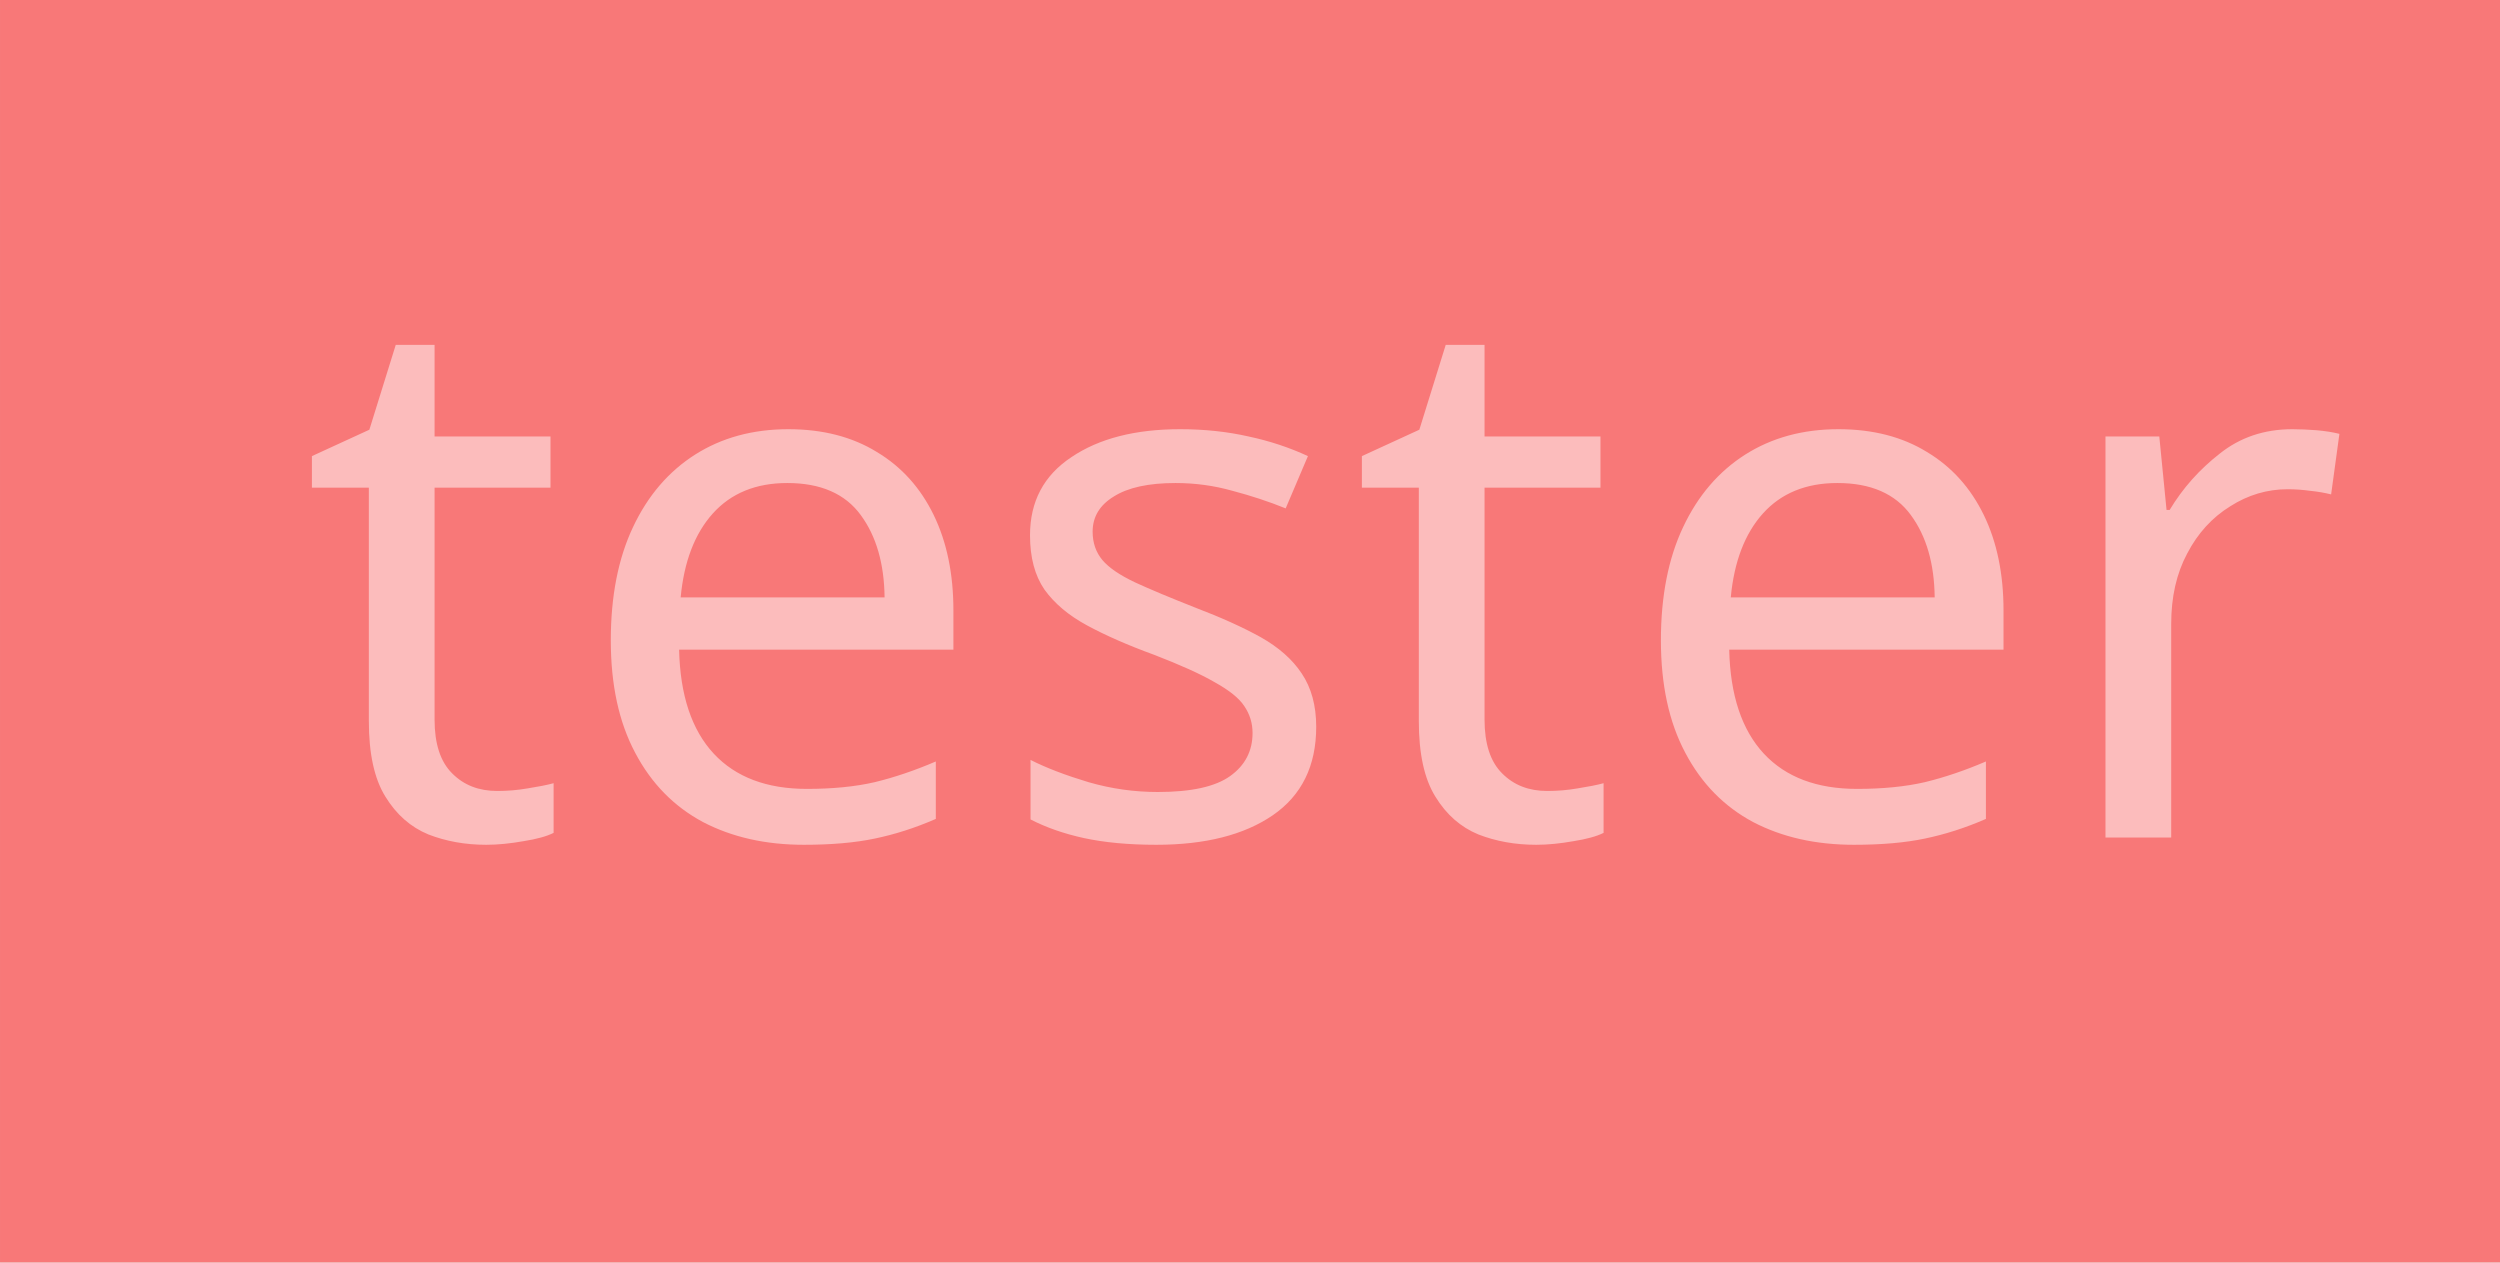
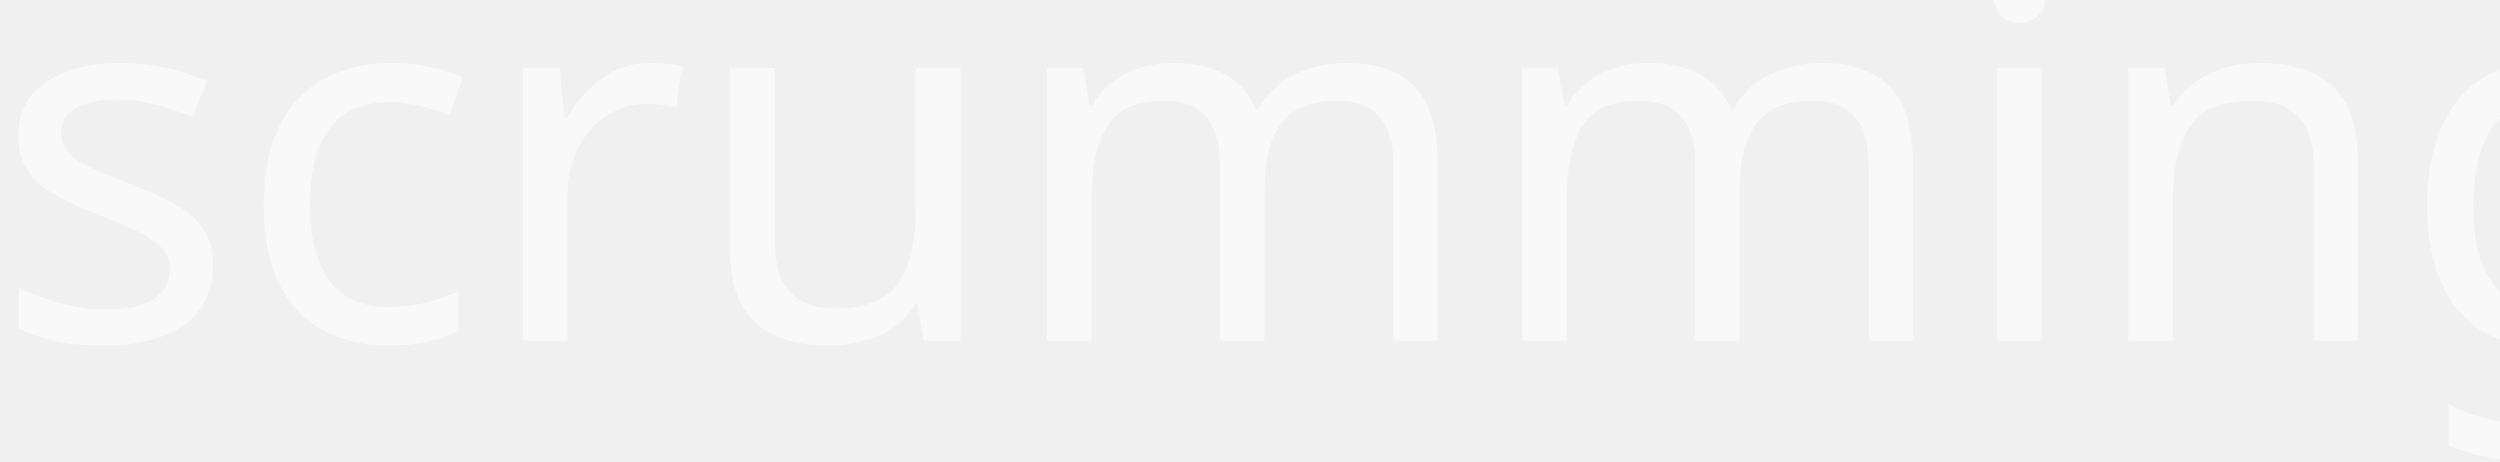
- <svg xmlns="http://www.w3.org/2000/svg" width="75.476mm" height="38.116mm" viewBox="0 0 75.476 38.116" version="1.1" id="svg1">
+ <svg xmlns="http://www.w3.org/2000/svg" width="1180.685" height="217.92" viewBox="0 0 1180.685 217.92" fill="none" version="1.1" id="svg1">
  <defs id="defs1" />
-   <g id="layer1" transform="translate(-57.73951,-47.55019)">
-     <rect style="opacity:0.5;fill:#ff0000;stroke-width:0.265" id="rect1" width="75.476" height="38.116" x="57.74" y="47.55" />
-     <text xml:space="preserve" style="font-size:22.578px;font-family:'Young Man';-inkscape-font-specification:'Young Man';opacity:0.5;fill:#ffffff;stroke-width:0.265" x="66.797" y="72.835" id="text1">
-       <tspan id="tspan1" style="stroke-width:0.265" x="66.797" y="72.835">tester</tspan>
-     </text>
-   </g>
+   <text xml:space="preserve" style="font-size:240px;font-family:'Young Man';-inkscape-font-specification:'Young Man';opacity:1;fill:#f9f9f9;stroke-width:6.751" x="-3.602" y="160.8" id="text2">
+     <tspan id="tspan2" x="-3.602" y="160.8" style="font-size:240px;fill:#f9f9f9;stroke-width:6.751">scrumming IT</tspan>
+   </text>
</svg>
